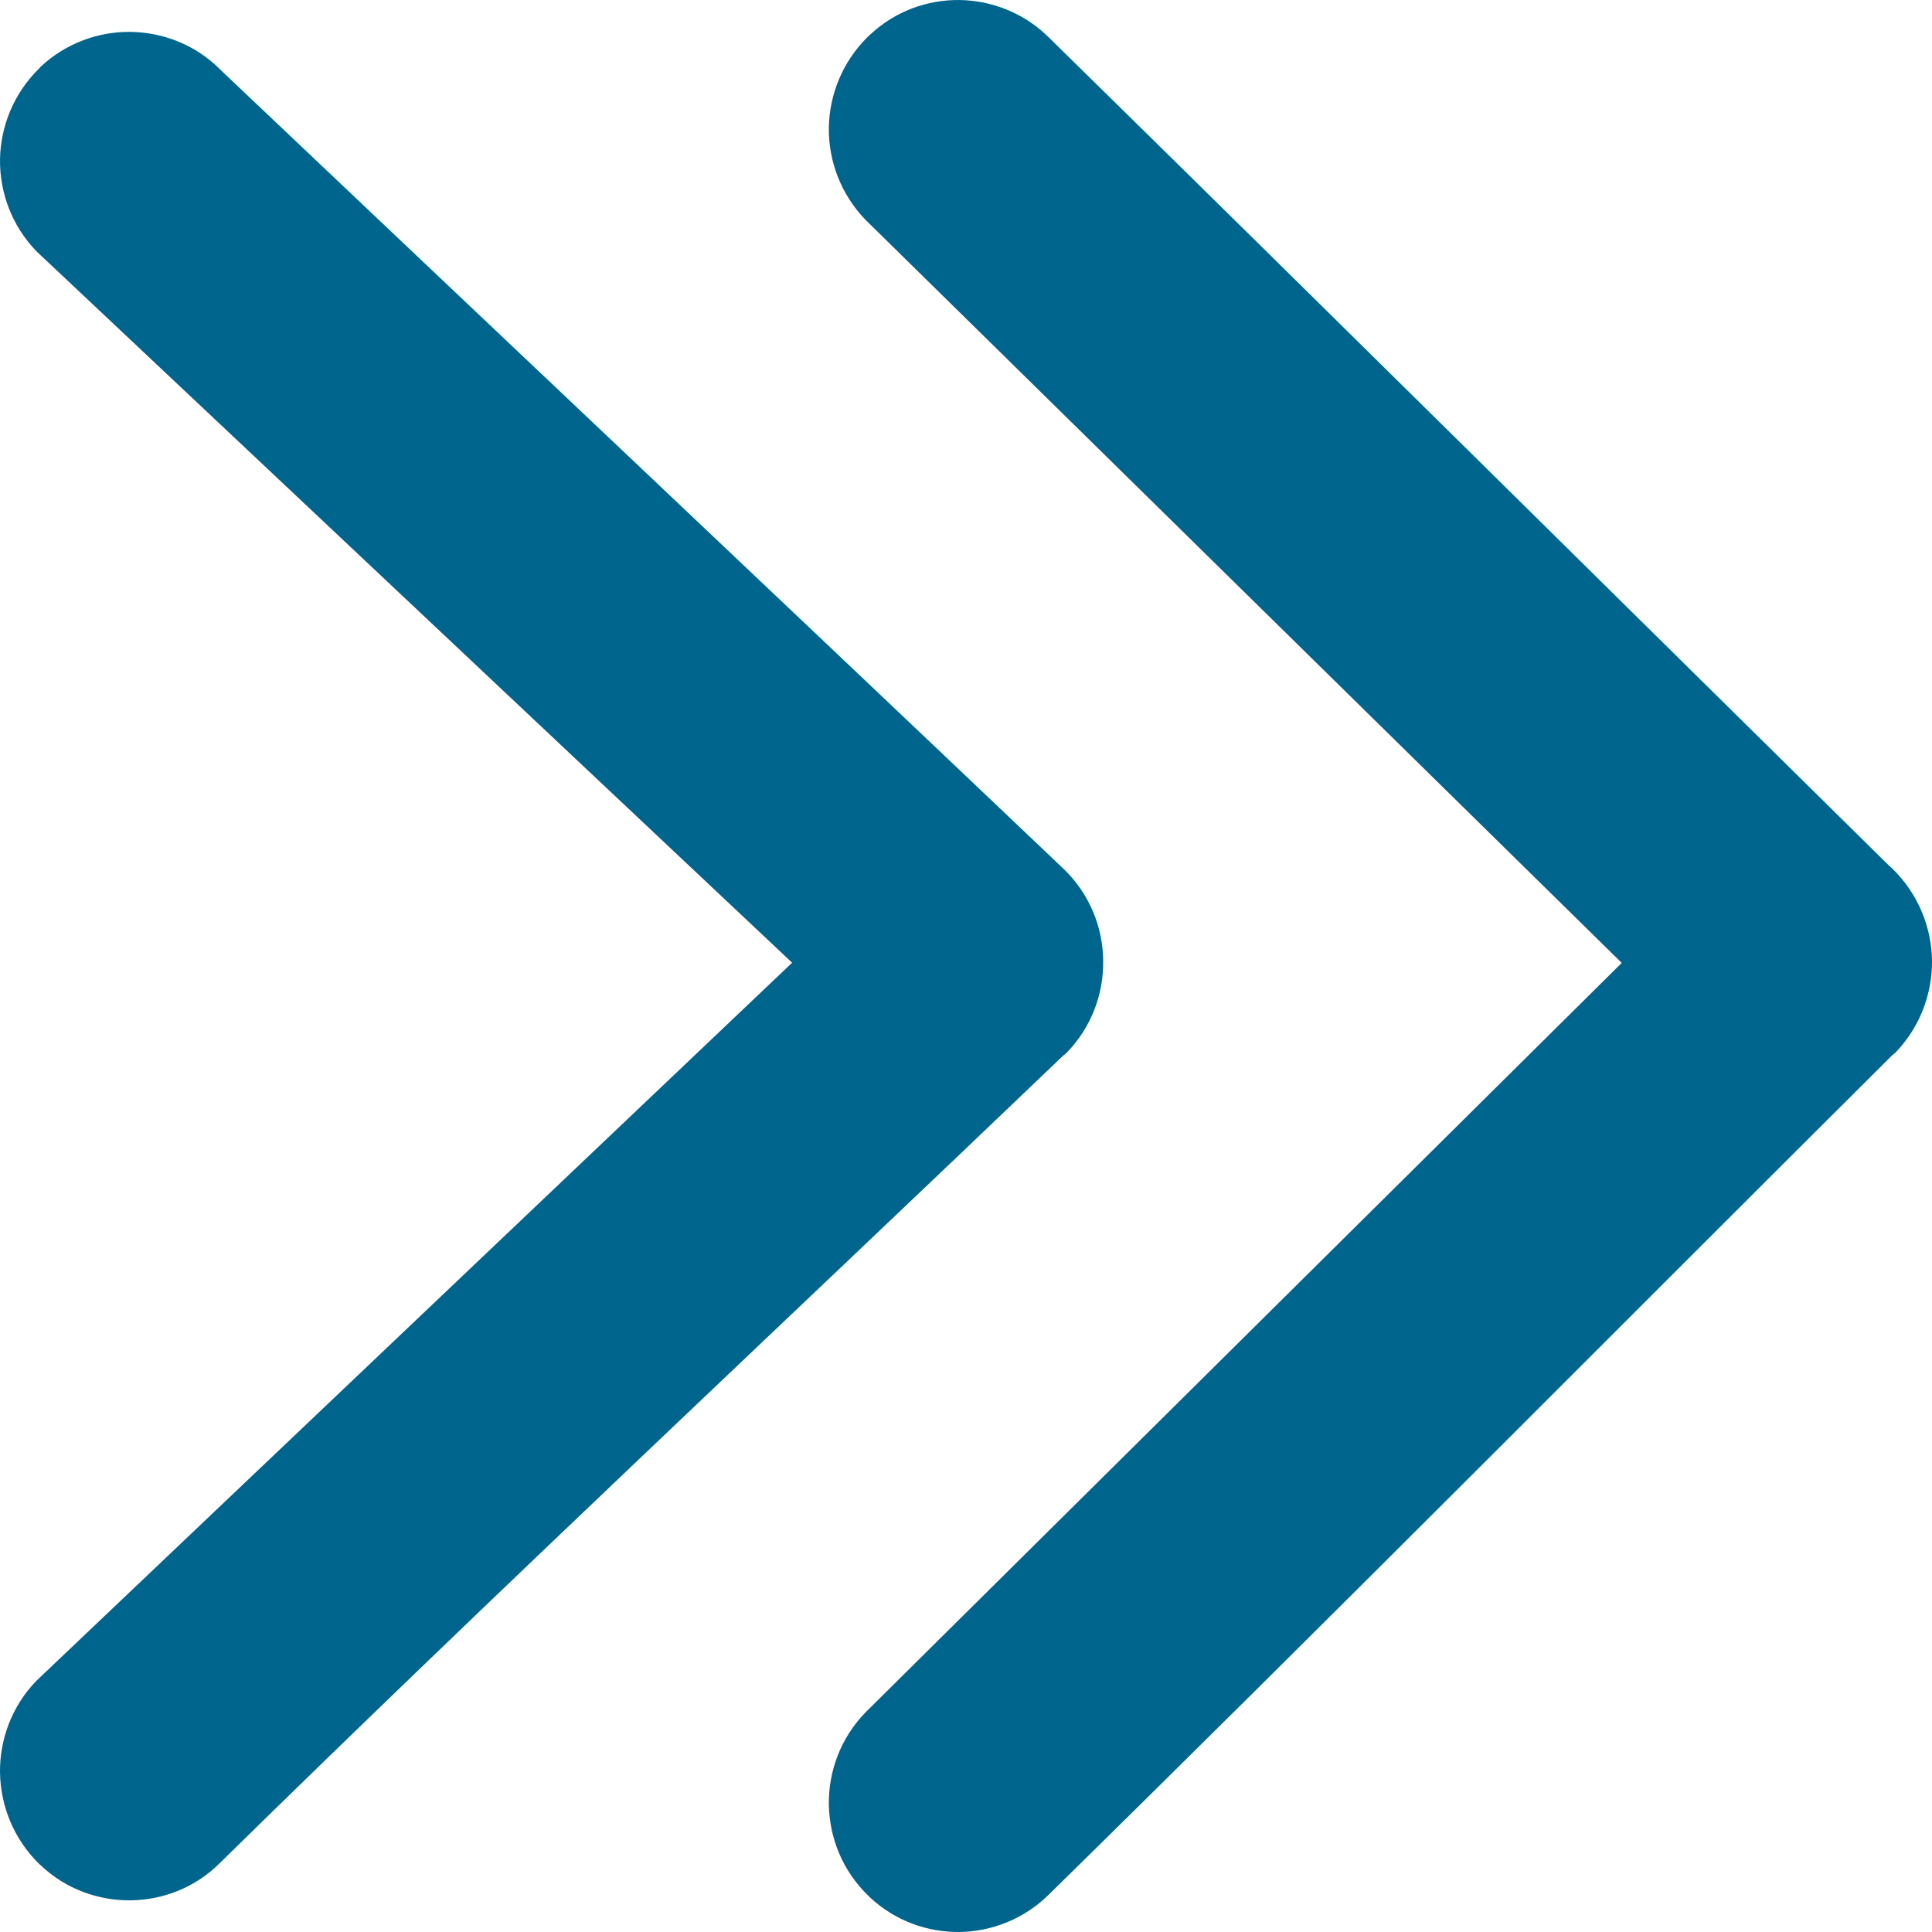
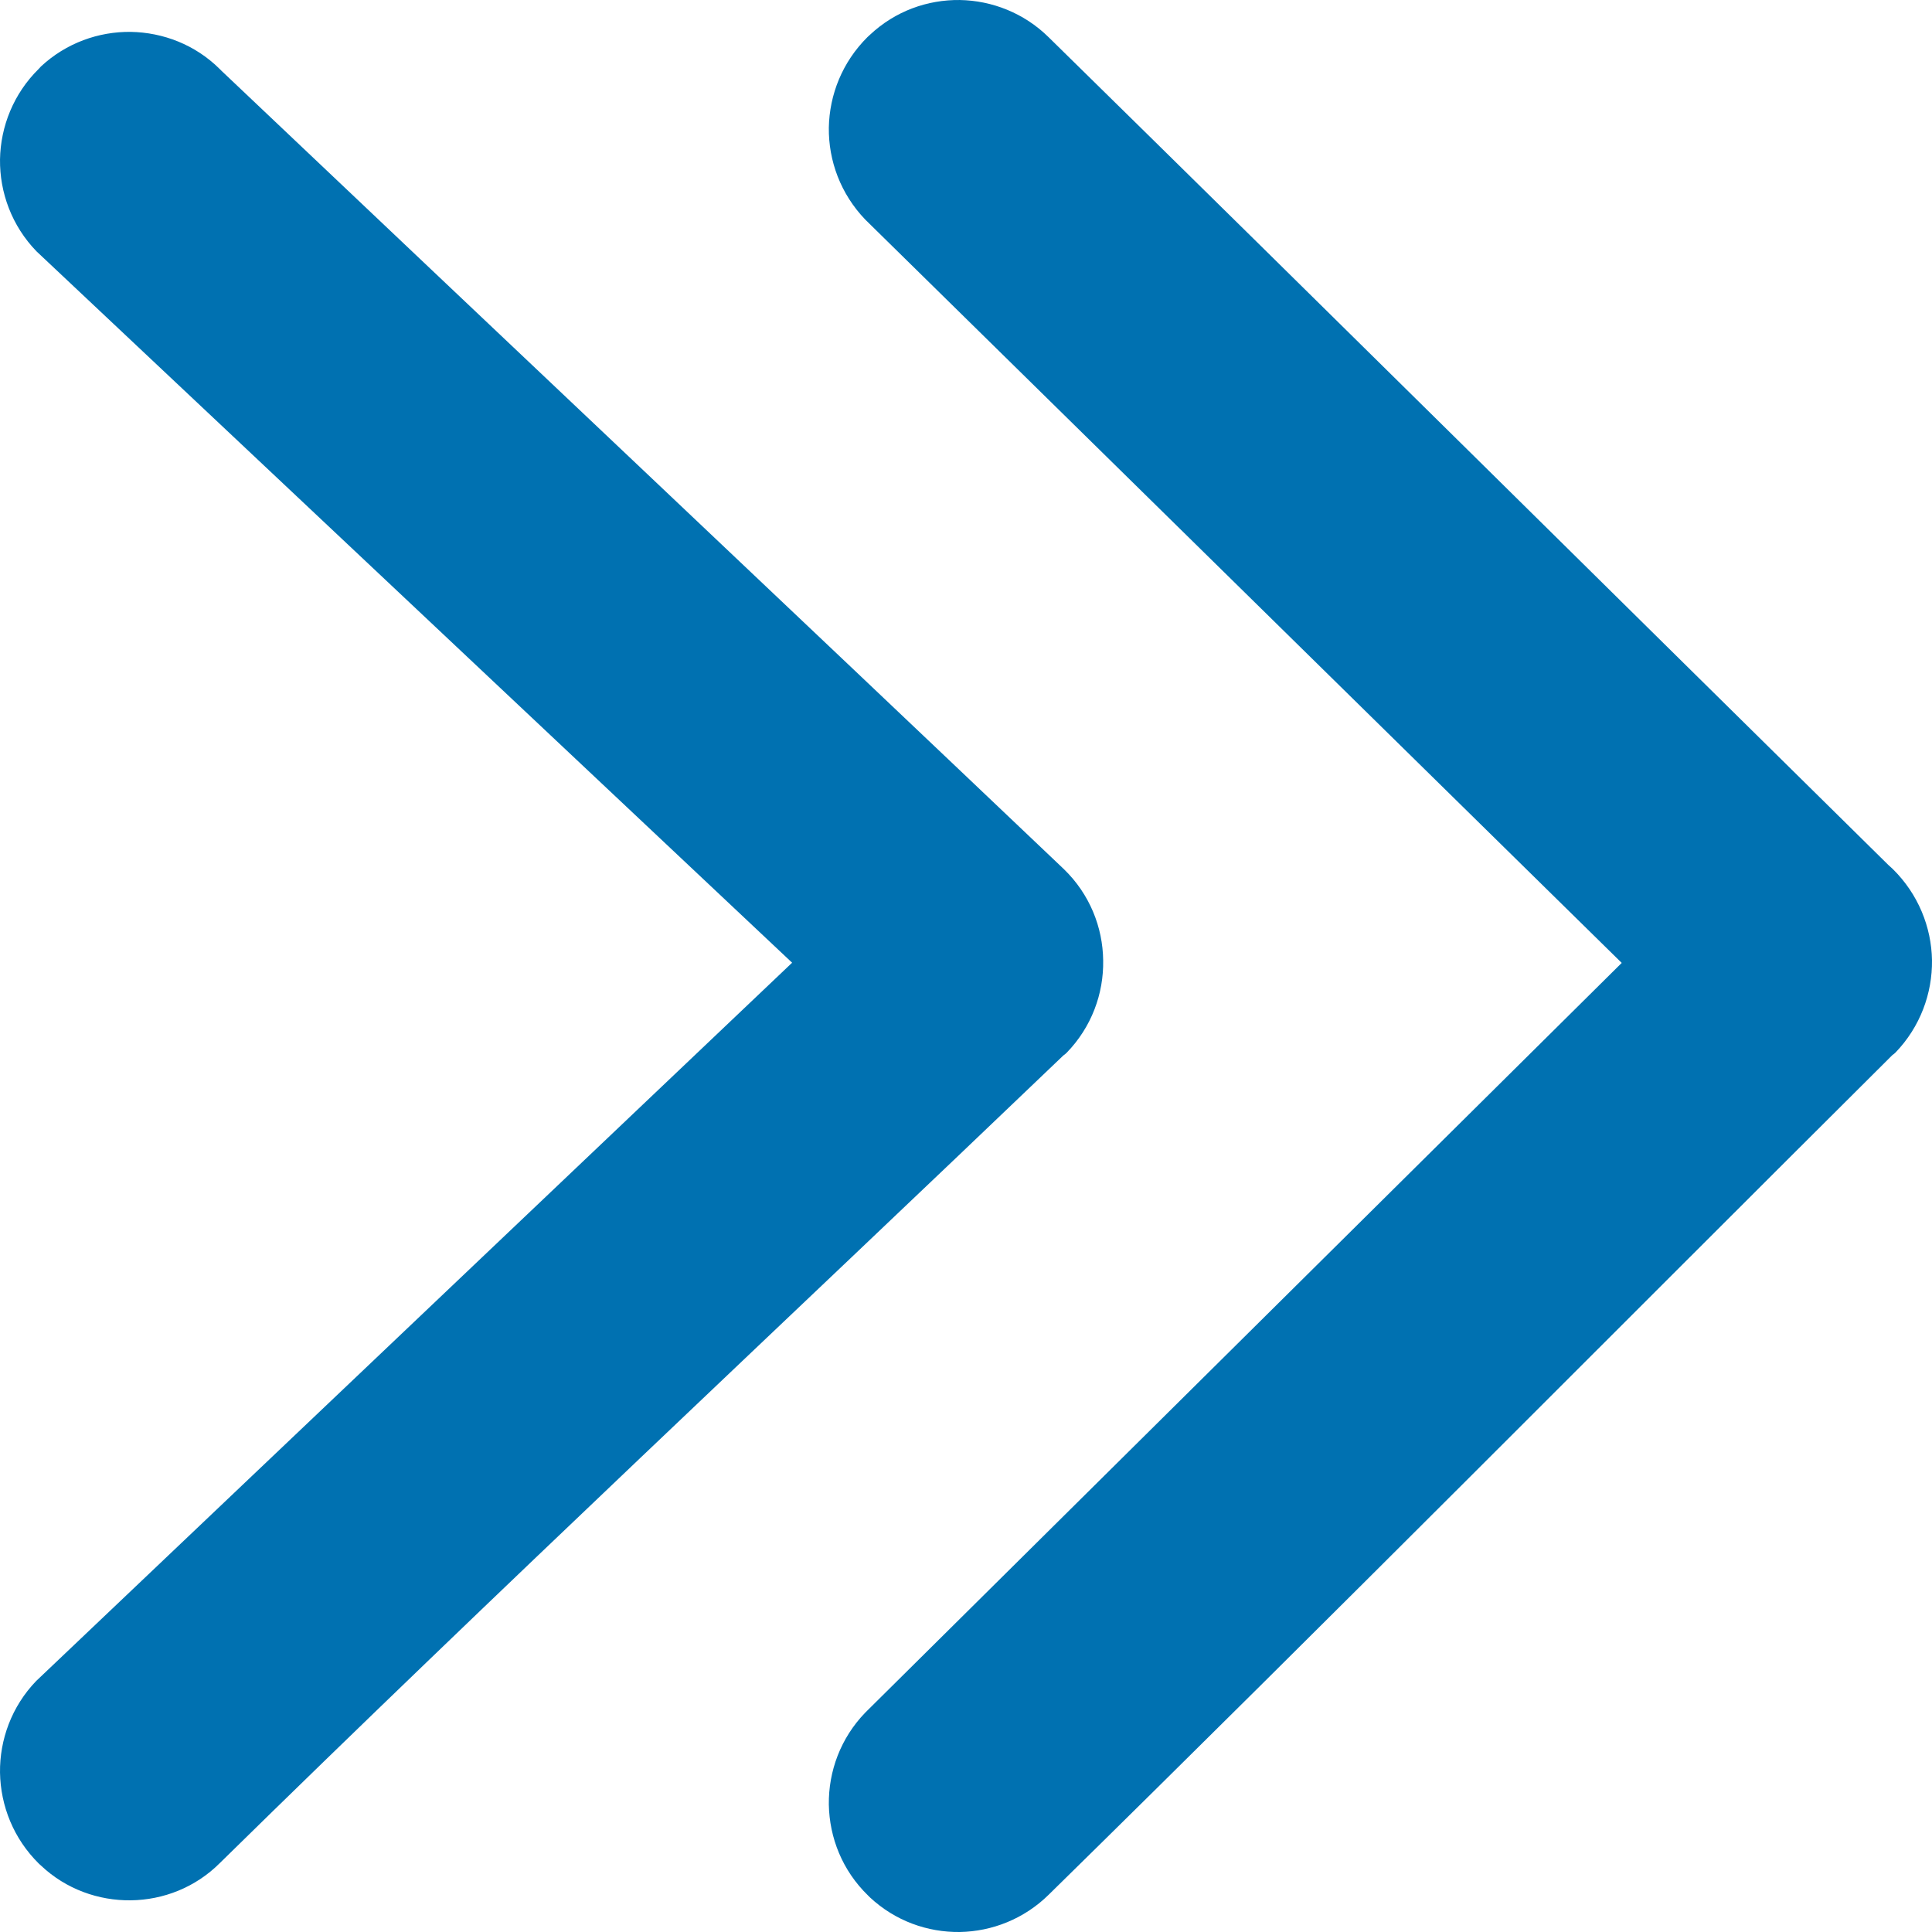
<svg xmlns="http://www.w3.org/2000/svg" width="10" height="10" viewBox="0 0 10 10" fill="none">
-   <path d="M4.479 8.864C4.351 8.996 4.288 9.168 4.29 9.34C4.293 9.512 4.36 9.682 4.493 9.811L4.503 9.821C4.634 9.943 4.801 10.002 4.968 10C5.134 9.997 5.3 9.933 5.428 9.807C6.892 8.37 8.34 6.909 9.795 5.461C9.801 5.457 9.806 5.453 9.811 5.448C9.939 5.315 10.002 5.142 10 4.97C9.997 4.799 9.929 4.628 9.797 4.498L9.774 4.477C8.326 3.05 6.879 1.617 5.427 0.192C5.3 0.067 5.134 0.003 4.968 7.22708e-05C4.801 -0.002 4.634 0.057 4.503 0.18L4.49 0.192C4.36 0.321 4.293 0.49 4.29 0.661C4.288 0.832 4.351 1.004 4.479 1.137L8.394 4.984L4.479 8.864ZM0.187 8.701C0.06 8.833 -0.002 9.005 7.17378e-05 9.175C0.003 9.347 0.07 9.517 0.202 9.647L0.212 9.656C0.342 9.779 0.511 9.838 0.677 9.836C0.844 9.834 1.011 9.77 1.138 9.643C2.571 8.236 4.052 6.853 5.504 5.463C5.51 5.459 5.516 5.454 5.521 5.449C5.65 5.316 5.713 5.143 5.71 4.971C5.708 4.799 5.64 4.628 5.507 4.499C4.057 3.12 2.6 1.745 1.147 0.367L1.137 0.357C1.01 0.231 0.844 0.168 0.677 0.165C0.511 0.163 0.343 0.222 0.212 0.344L0.2 0.357C0.07 0.485 0.003 0.655 7.17378e-05 0.825C-0.002 0.996 0.061 1.169 0.189 1.301L4.1 4.983L0.187 8.701Z" fill="#00658D" />
+   <path d="M4.479 8.864C4.351 8.996 4.288 9.168 4.29 9.34C4.293 9.512 4.36 9.682 4.493 9.811L4.503 9.821C4.634 9.943 4.801 10.002 4.968 10C5.134 9.997 5.3 9.933 5.428 9.807C6.892 8.37 8.34 6.909 9.795 5.461C9.801 5.457 9.806 5.453 9.811 5.448C9.939 5.315 10.002 5.142 10 4.97C9.997 4.799 9.929 4.628 9.797 4.498L9.774 4.477C8.326 3.05 6.879 1.617 5.427 0.192C5.3 0.067 5.134 0.003 4.968 7.22708e-05C4.801 -0.002 4.634 0.057 4.503 0.18L4.49 0.192C4.36 0.321 4.293 0.49 4.29 0.661C4.288 0.832 4.351 1.004 4.479 1.137L8.394 4.984L4.479 8.864ZM0.187 8.701C0.06 8.833 -0.002 9.005 7.17378e-05 9.175C0.003 9.347 0.07 9.517 0.202 9.647L0.212 9.656C0.342 9.779 0.511 9.838 0.677 9.836C0.844 9.834 1.011 9.77 1.138 9.643C2.571 8.236 4.052 6.853 5.504 5.463C5.51 5.459 5.516 5.454 5.521 5.449C5.65 5.316 5.713 5.143 5.71 4.971C5.708 4.799 5.64 4.628 5.507 4.499C4.057 3.12 2.6 1.745 1.147 0.367L1.137 0.357C1.01 0.231 0.844 0.168 0.677 0.165C0.511 0.163 0.343 0.222 0.212 0.344L0.2 0.357C0.07 0.485 0.003 0.655 7.17378e-05 0.825C-0.002 0.996 0.061 1.169 0.189 1.301L4.1 4.983L0.187 8.701Z" fill="#0071B1" />
</svg>
